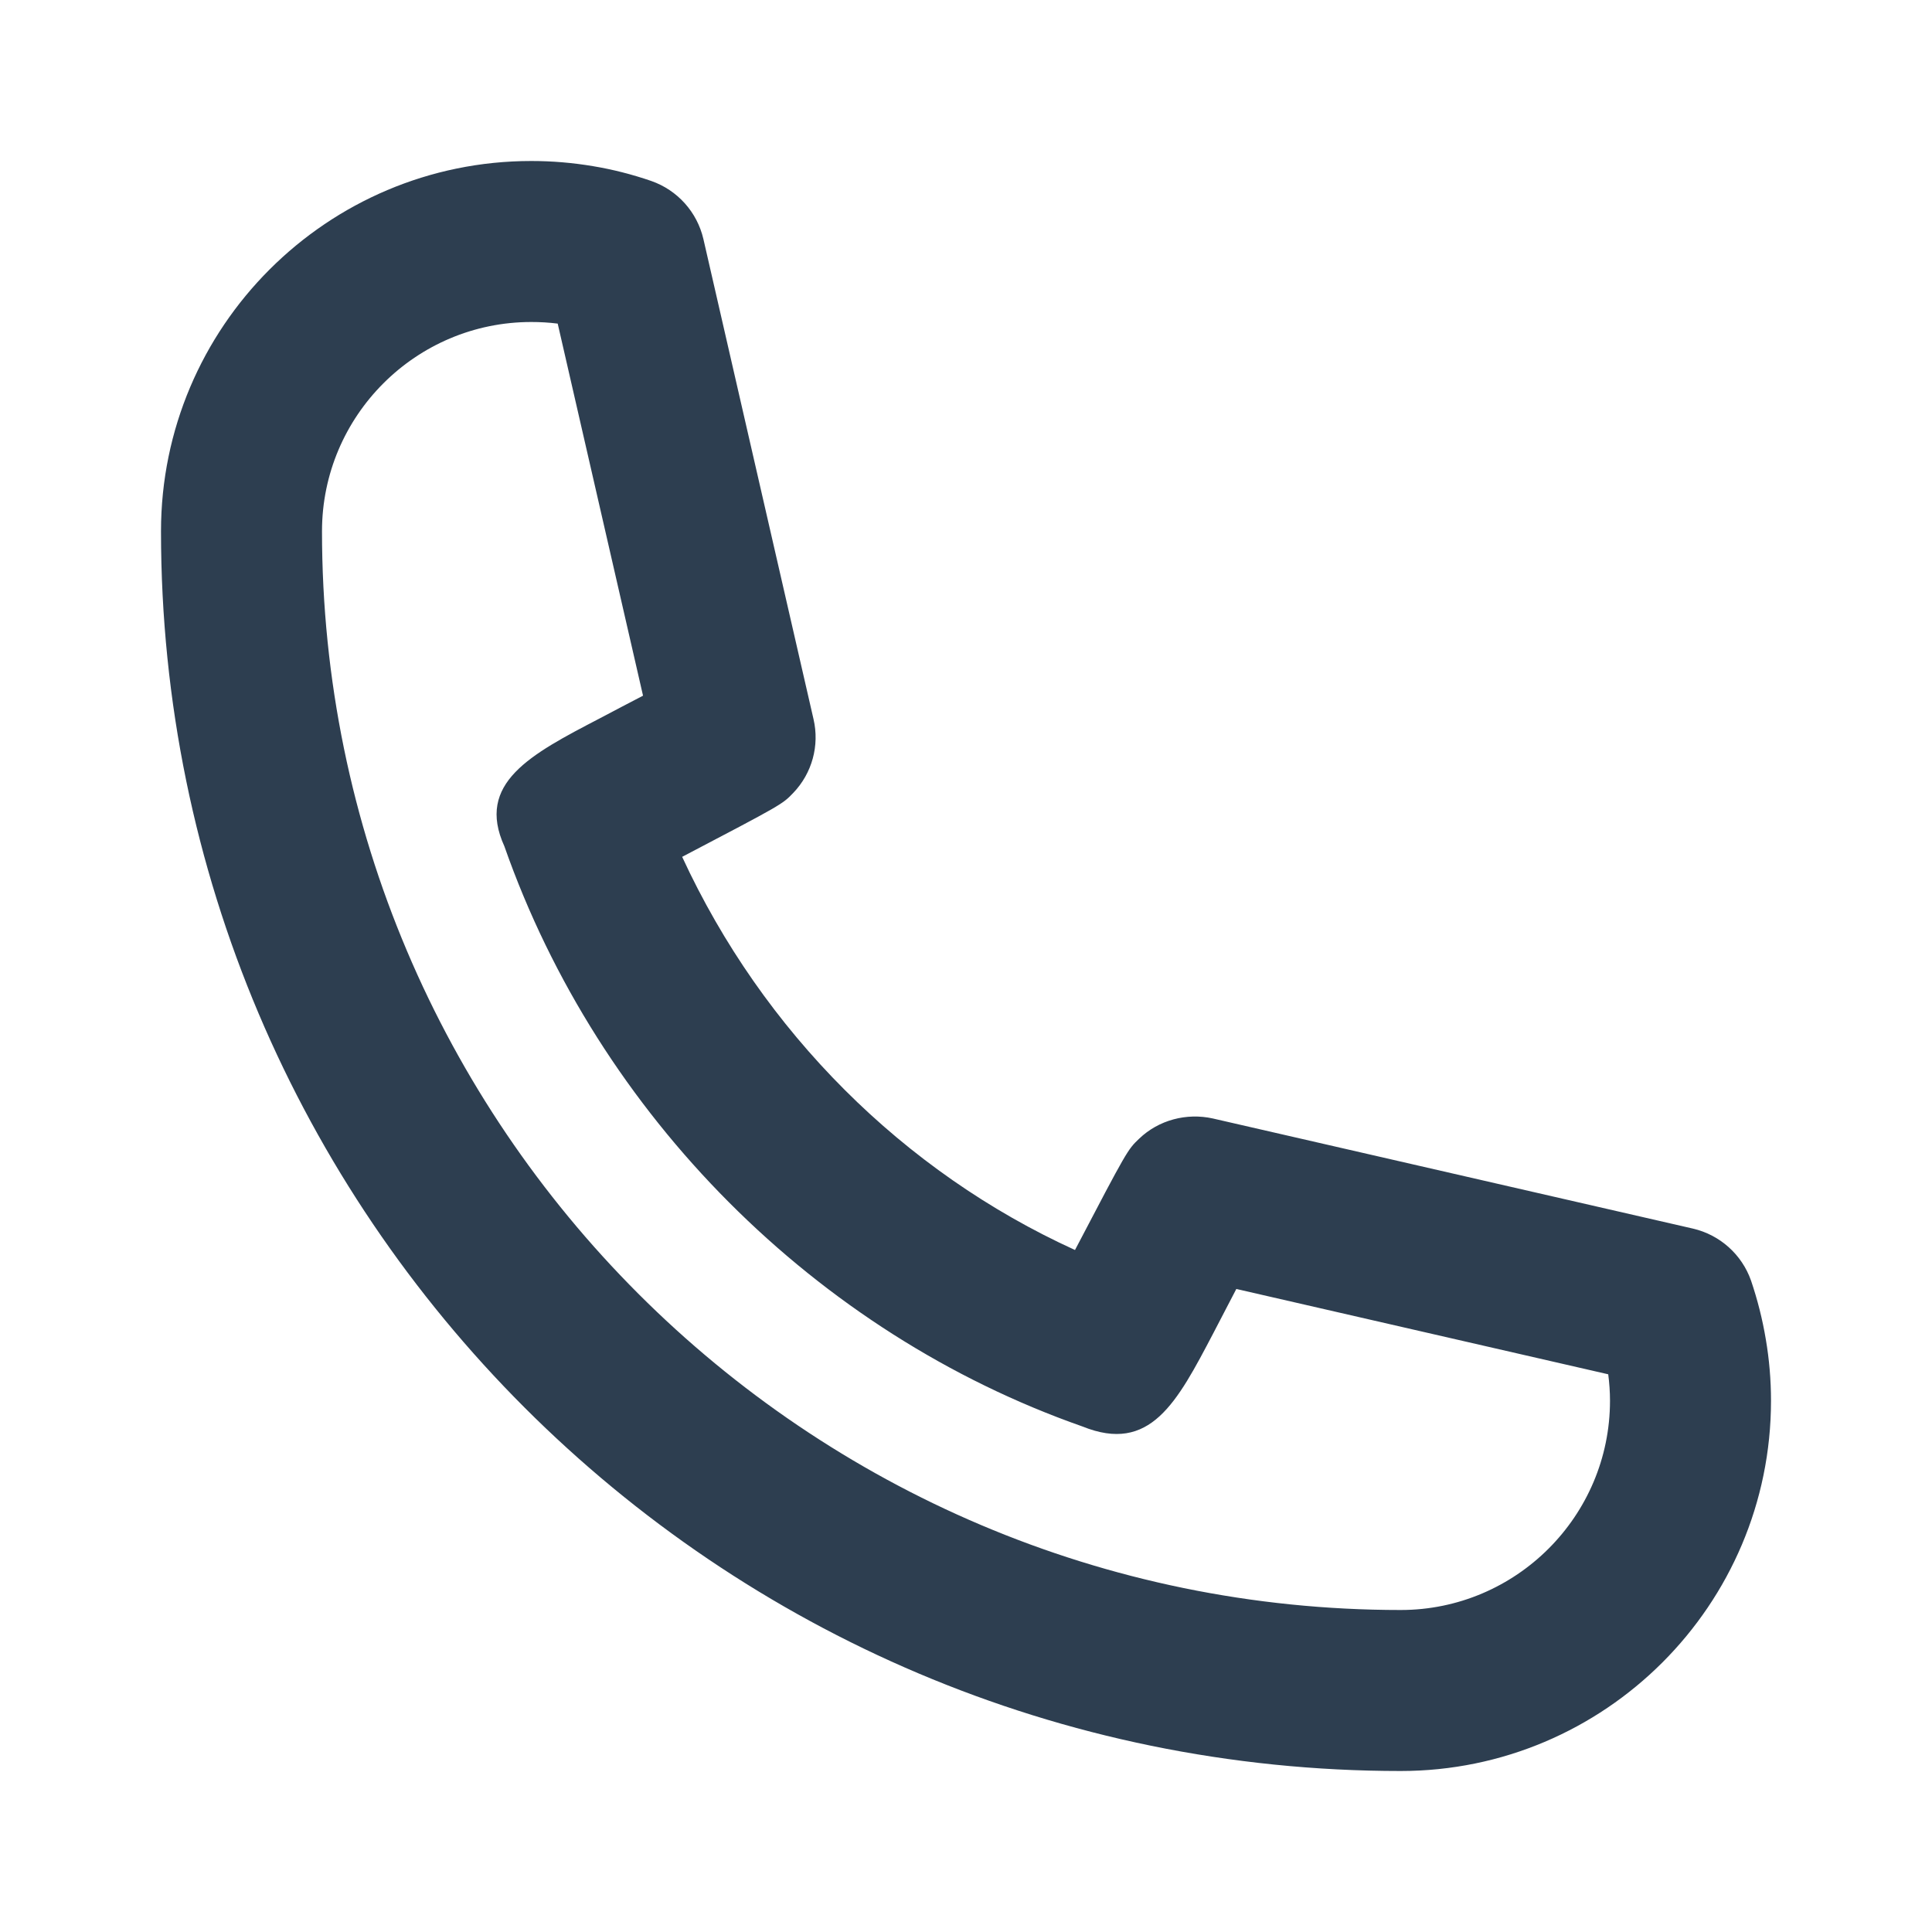
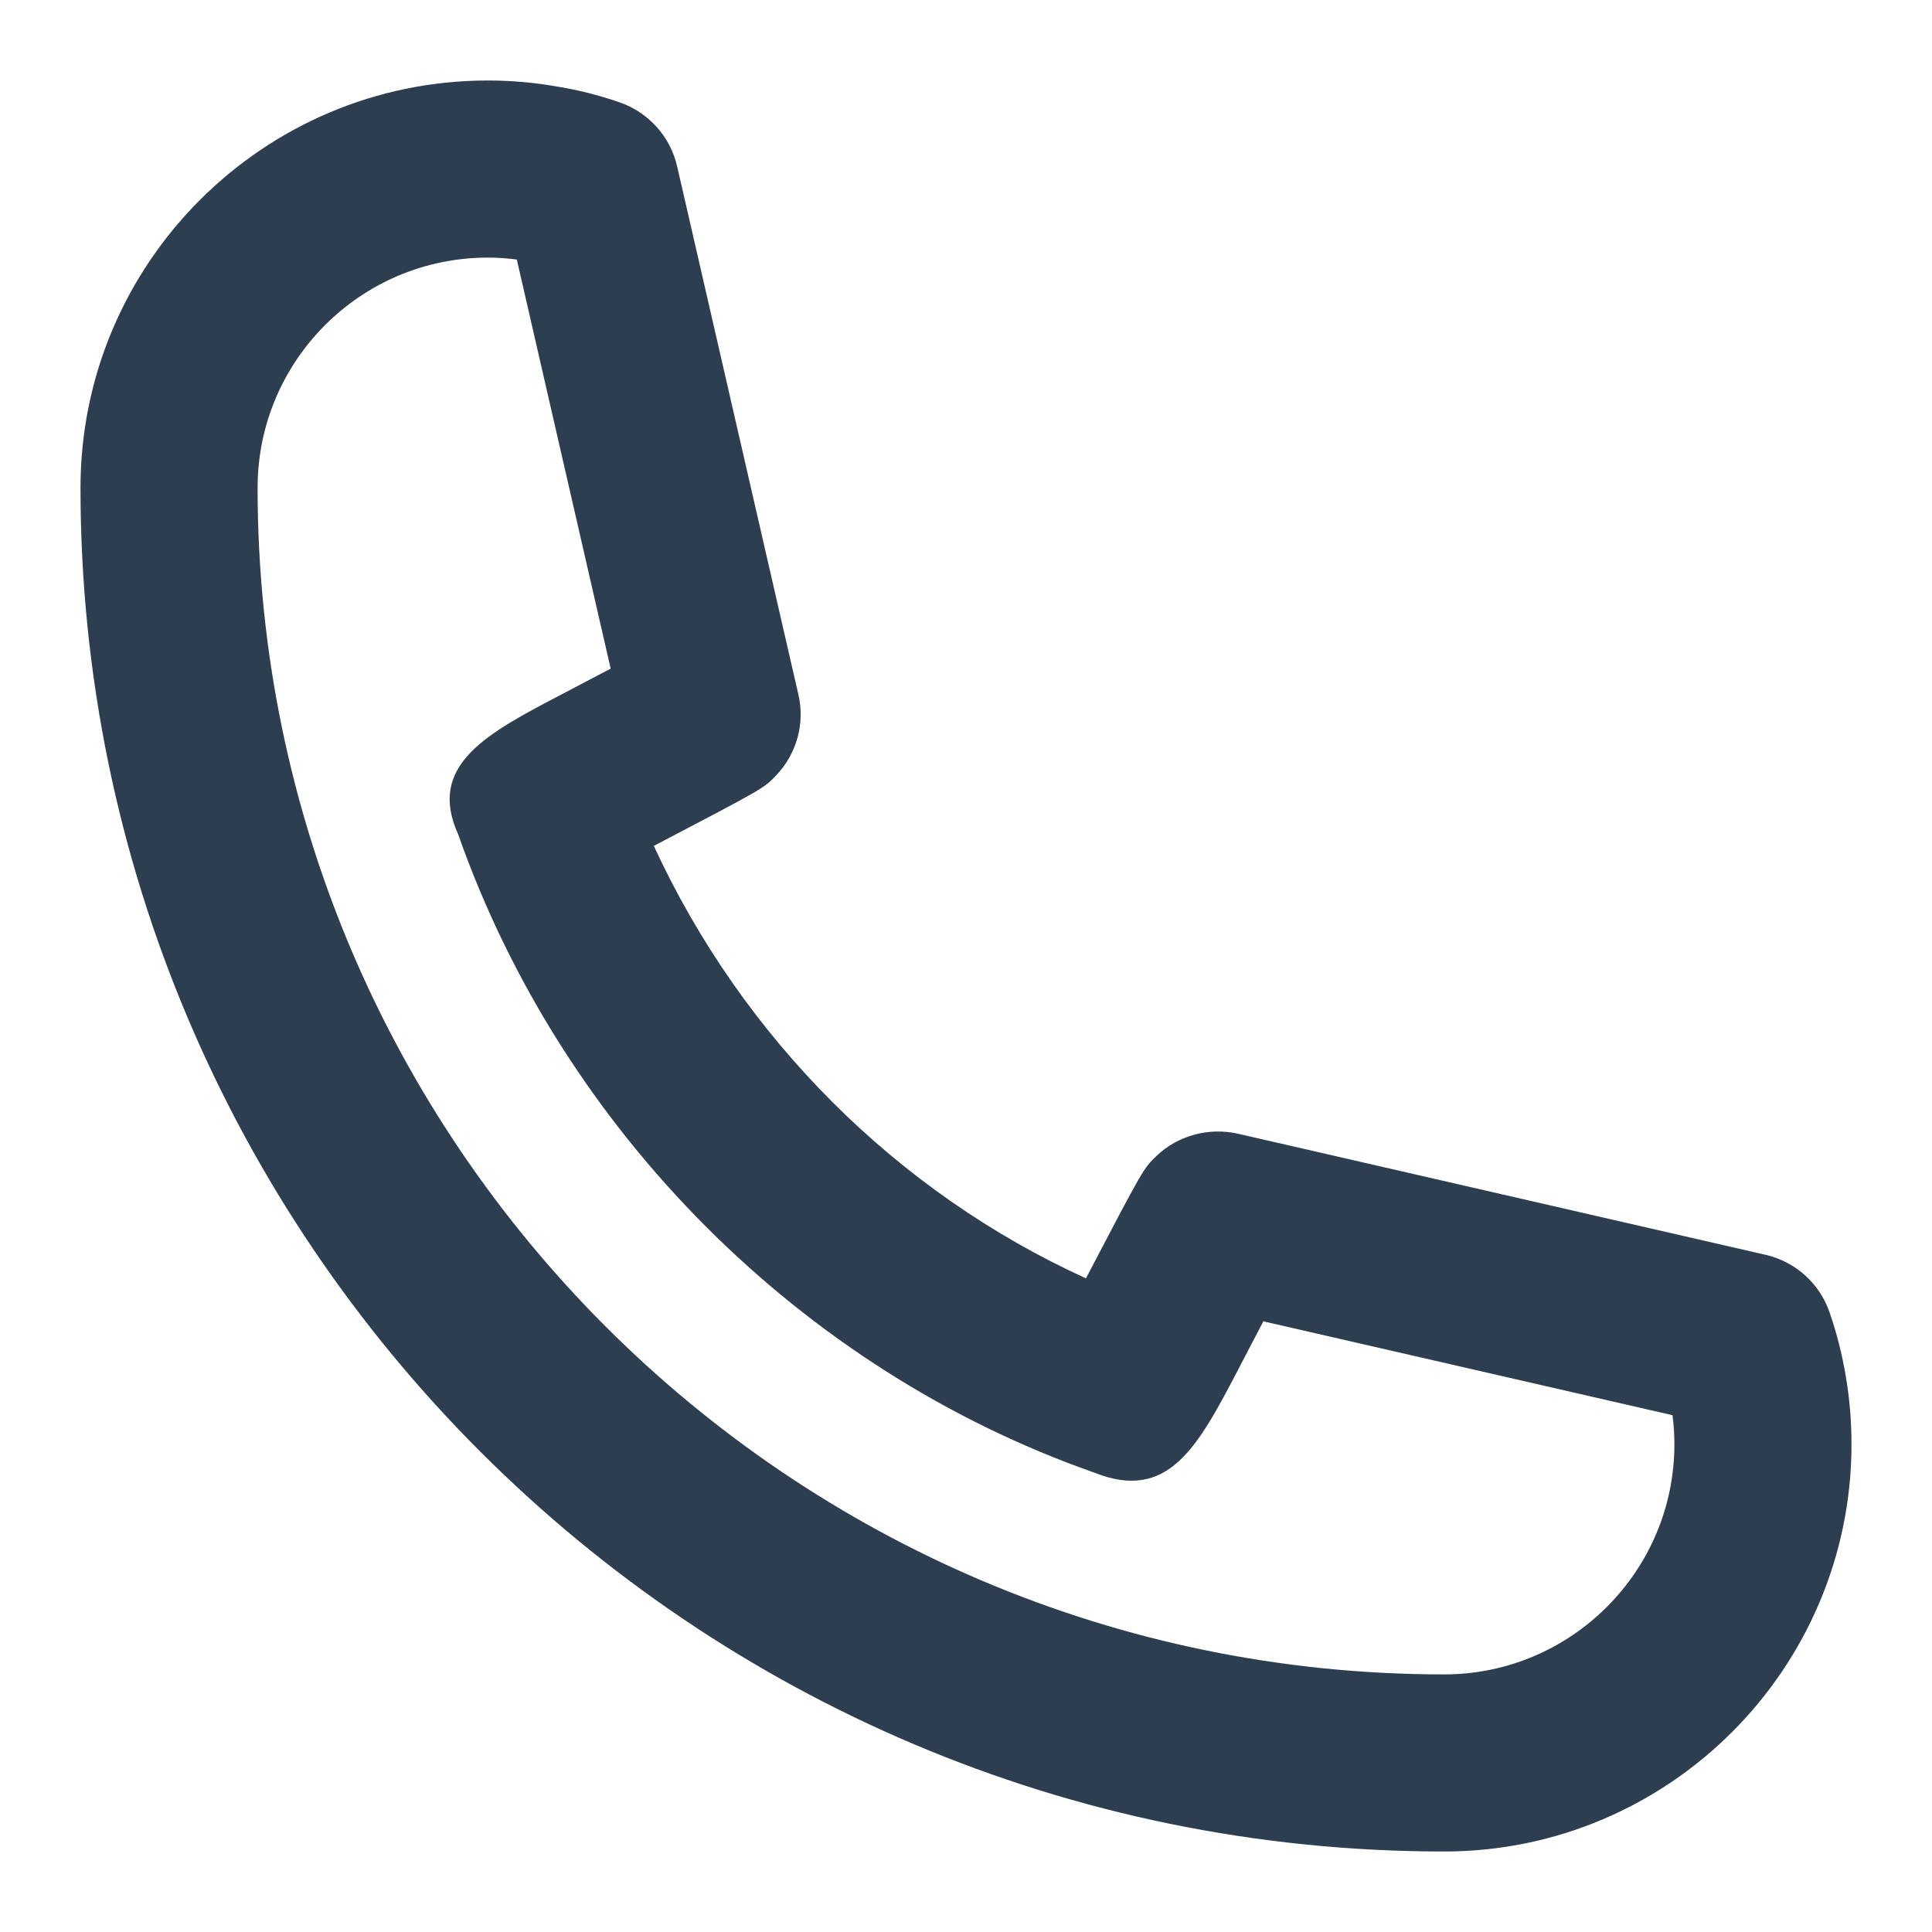
<svg xmlns="http://www.w3.org/2000/svg" width="12" height="12" viewBox="0 0 12 12" fill="none">
-   <path fill-rule="evenodd" clip-rule="evenodd" d="M3.3 2C2.583 2 2 2.583 2 3.3C2 6.994 5.005 10 8.7 10C9.416 10 10 9.417 10 8.7C10 8.645 9.996 8.59 9.989 8.536L7.679 8.006C7.633 8.094 7.583 8.19 7.537 8.279C7.309 8.714 7.144 9.03 6.723 8.86C5.07 8.28 3.72 6.93 3.133 5.257C2.954 4.864 3.295 4.686 3.725 4.462C3.813 4.415 3.908 4.366 3.994 4.321L3.464 2.01C3.409 2.003 3.354 2 3.3 2ZM8.7 11C4.454 11 1 7.546 1 3.3C1 2.031 2.031 1 3.3 1C3.43 1 3.558 1.011 3.683 1.032C3.804 1.052 3.926 1.083 4.045 1.124C4.208 1.181 4.33 1.317 4.369 1.485L5.053 4.467C5.091 4.631 5.044 4.803 4.927 4.925C4.859 4.996 4.857 4.997 4.237 5.322C4.739 6.409 5.612 7.279 6.677 7.764C7.002 7.143 7.004 7.141 7.075 7.073C7.197 6.956 7.37 6.911 7.533 6.947L10.515 7.631C10.683 7.67 10.819 7.792 10.876 7.954C10.916 8.072 10.947 8.194 10.968 8.32C10.989 8.443 11 8.571 11 8.7C11 9.969 9.968 11 8.7 11Z" fill="#2D3E50" />
+   <path fill-rule="evenodd" clip-rule="evenodd" d="M3.03 1.6C2.241 1.6 1.6 2.241 1.6 3.03C1.6 7.093 4.906 10.4 8.97 10.4C9.758 10.4 10.4 9.759 10.4 8.97C10.4 8.909 10.396 8.849 10.388 8.79L7.847 8.207C7.797 8.303 7.741 8.408 7.691 8.506C7.44 8.985 7.258 9.332 6.795 9.146C4.977 8.508 3.493 7.023 2.846 5.183C2.65 4.751 3.024 4.555 3.498 4.308C3.594 4.257 3.698 4.203 3.793 4.153L3.21 1.612C3.149 1.604 3.09 1.6 3.03 1.6ZM8.97 11.5C4.299 11.5 0.5 7.701 0.5 3.03C0.5 1.635 1.635 0.5 3.03 0.5C3.173 0.5 3.314 0.512 3.451 0.536C3.585 0.557 3.719 0.591 3.85 0.636C4.029 0.699 4.164 0.849 4.206 1.034L4.959 4.314C5.001 4.494 4.948 4.683 4.82 4.817C4.745 4.896 4.743 4.897 4.061 5.254C4.613 6.45 5.573 7.406 6.745 7.94C7.102 7.257 7.104 7.255 7.183 7.18C7.317 7.052 7.507 7.002 7.686 7.041L10.967 7.794C11.151 7.836 11.301 7.971 11.363 8.149C11.408 8.279 11.442 8.413 11.465 8.551C11.488 8.687 11.5 8.828 11.5 8.97C11.5 10.365 10.365 11.5 8.97 11.5Z" fill="#2D3E50" />
</svg>
